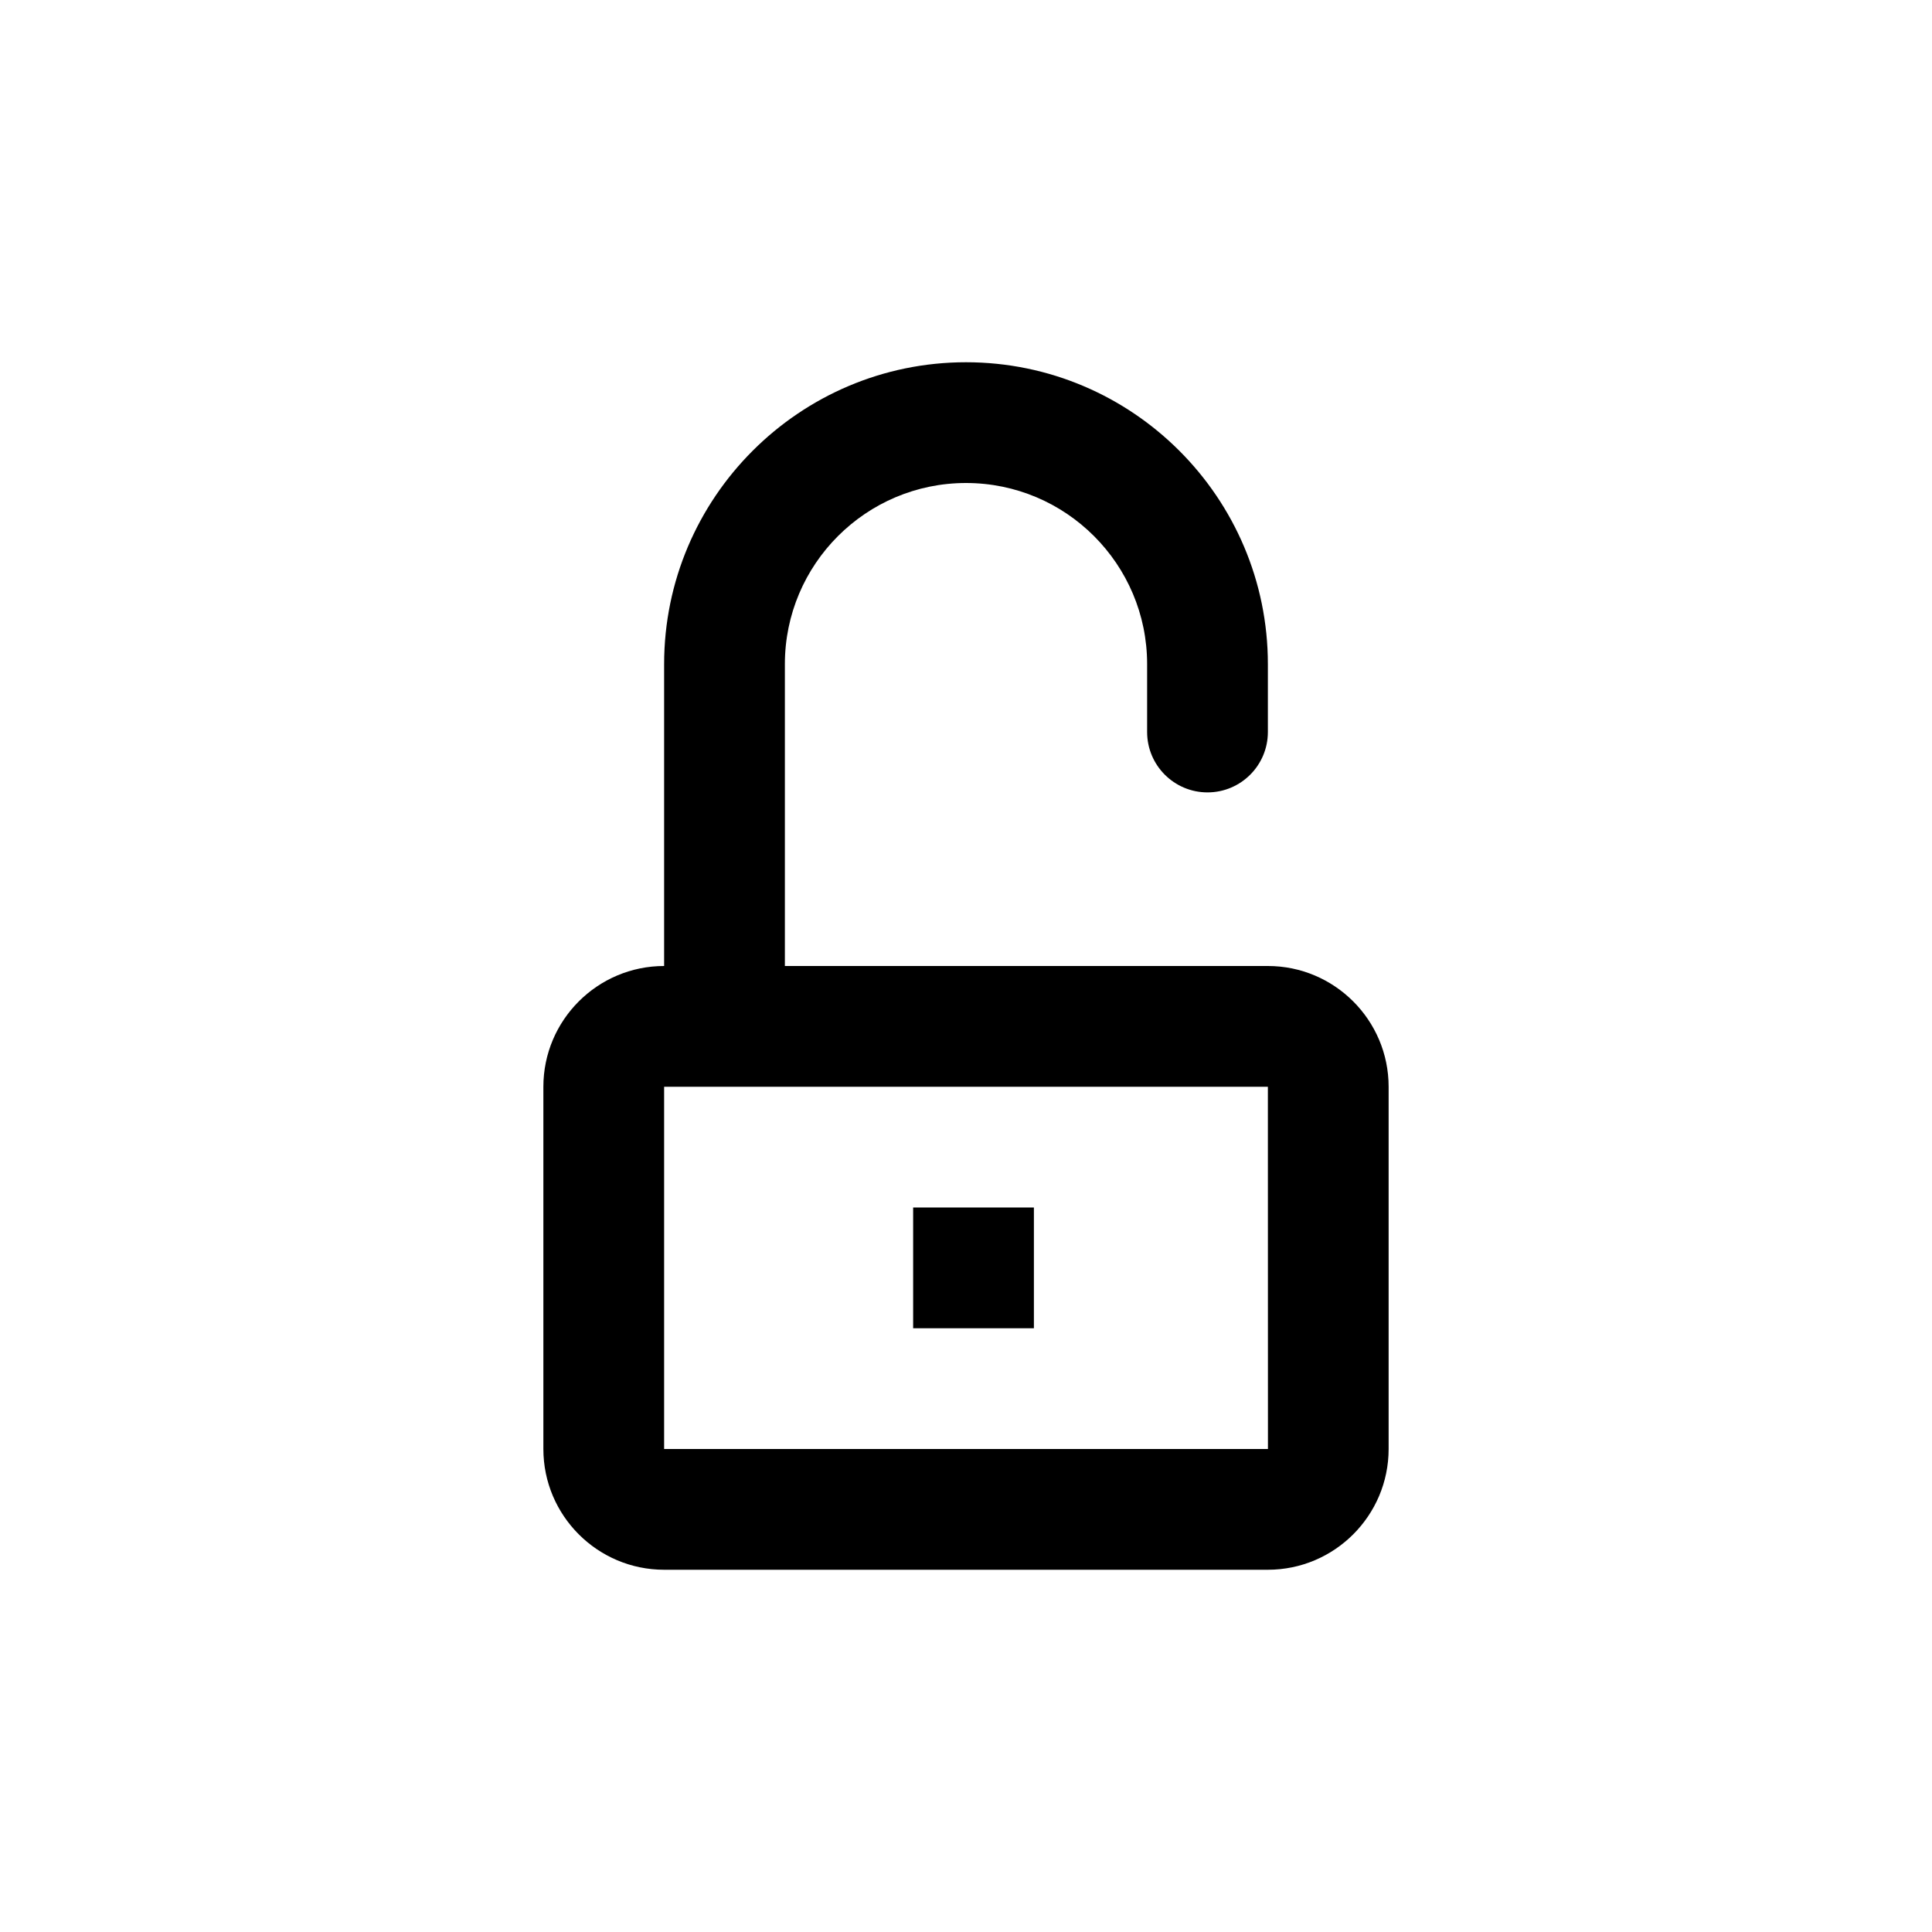
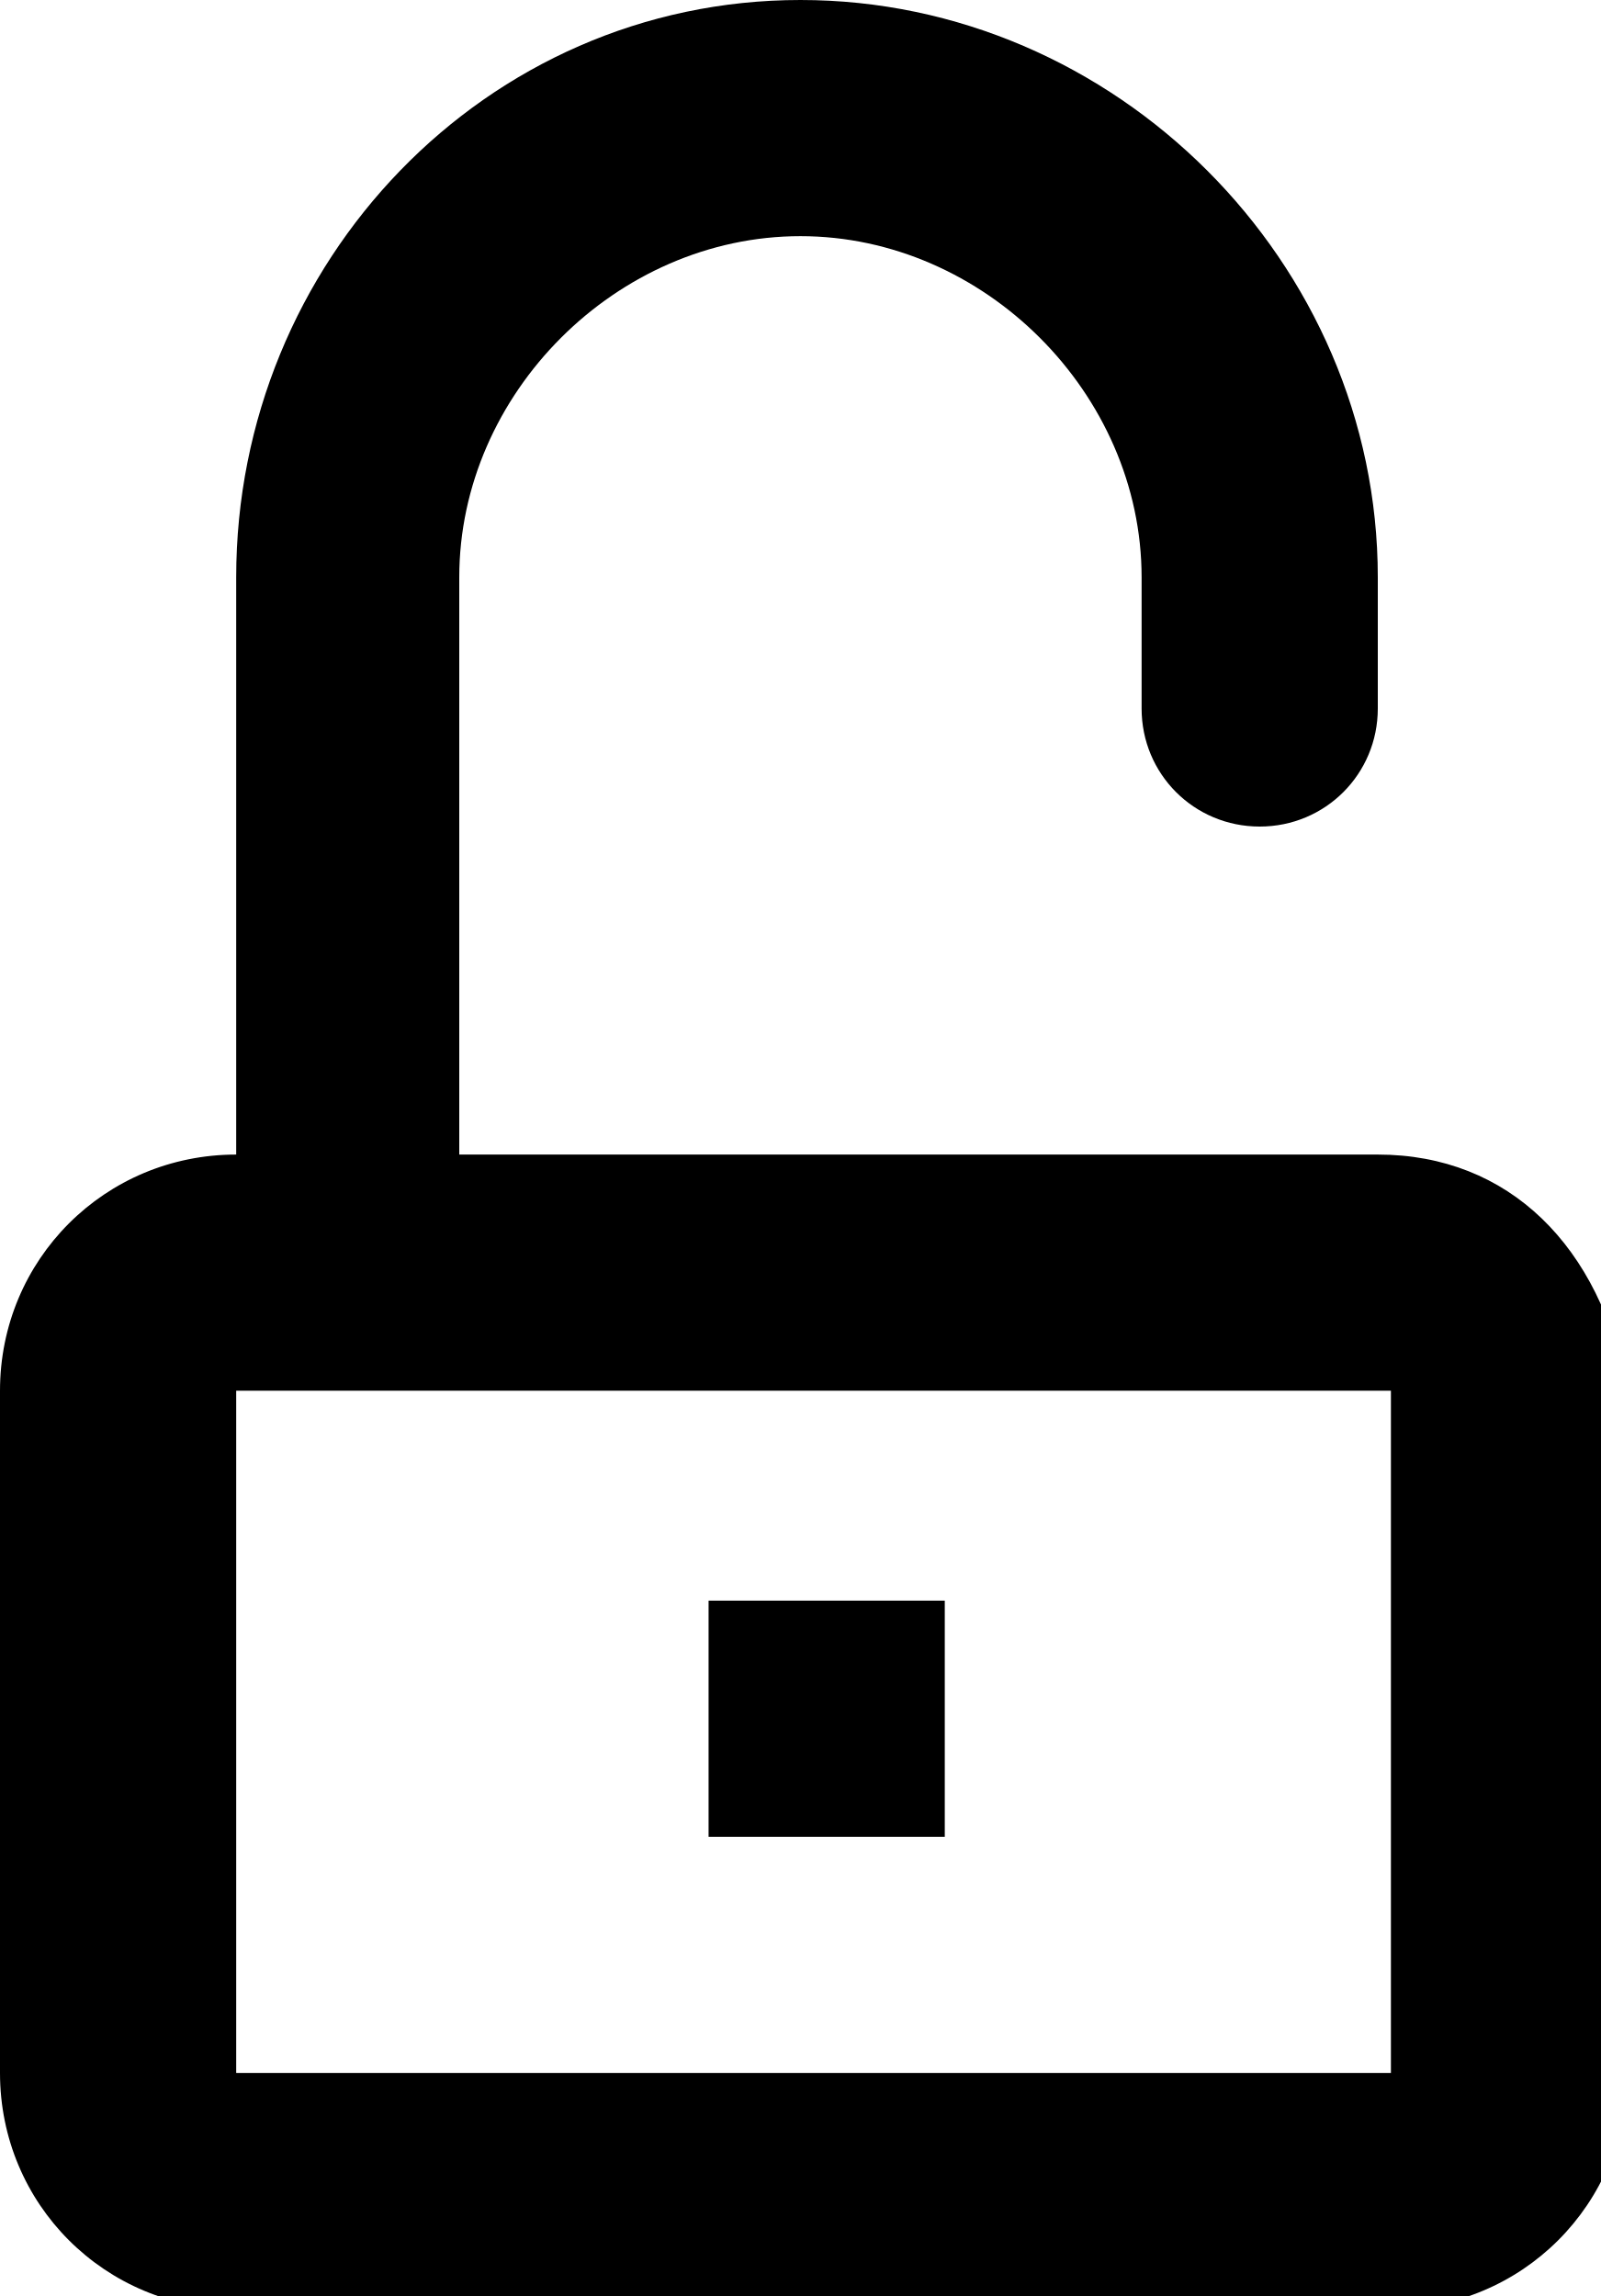
- <svg xmlns="http://www.w3.org/2000/svg" version="1.1" x="0px" y="0px" viewBox="0 0 28 28" style="enable-background:new 0 0 28 28;" xml:space="preserve">
-   <g id="unlock">
-     <g>
-       <path d="M18.375,14h-7V9.625C11.375,8.177,12.552,7,14,7s2.625,1.177,2.625,2.625v0.984c0,0.483,0.392,0.875,0.875,0.875    s0.875-0.392,0.875-0.875V9.625c0-2.412-1.963-4.375-4.375-4.375c-2.412,0-4.375,1.963-4.375,4.375V14    c-0.965,0-1.75,0.785-1.75,1.75V21c0,0.965,0.785,1.75,1.75,1.75h8.75c0.965,0,1.75-0.785,1.75-1.75v-5.25    C20.125,14.785,19.34,14,18.375,14z M9.625,21v-5.25h8.75L18.376,21H9.625z" />
-       <rect x="13.234" y="17.5" width="1.75" height="1.75" />
-     </g>
-   </g>
-   <g id="Layer_1">
- </g>
+ <svg xmlns="http://www.w3.org/2000/svg" version="1.1" id="Layer_1" x="0px" y="0px" viewBox="0 0 12.2 17.5" enable-background="new 0 0 12.2 17.5" xml:space="preserve">
+   <path d="M10.5,8.8h-7V4.4c0-1.4,1.2-2.6,2.6-2.6s2.6,1.2,2.6,2.6v1c0,0.5,0.4,0.9,0.9,0.9s0.9-0.4,0.9-0.9v-1C10.5,2,8.5,0,6.1,0  S1.8,2,1.8,4.4v4.4c-1,0-1.8,0.8-1.8,1.8v5.2c0,1,0.8,1.8,1.8,1.8h8.8c1,0,1.8-0.8,1.8-1.8v-5.2C12.2,9.5,11.5,8.8,10.5,8.8z   M1.8,15.8v-5.2h8.8l0,5.2H1.8z" />
+   <rect x="5.4" y="12.2" width="1.8" height="1.8" />
</svg>
